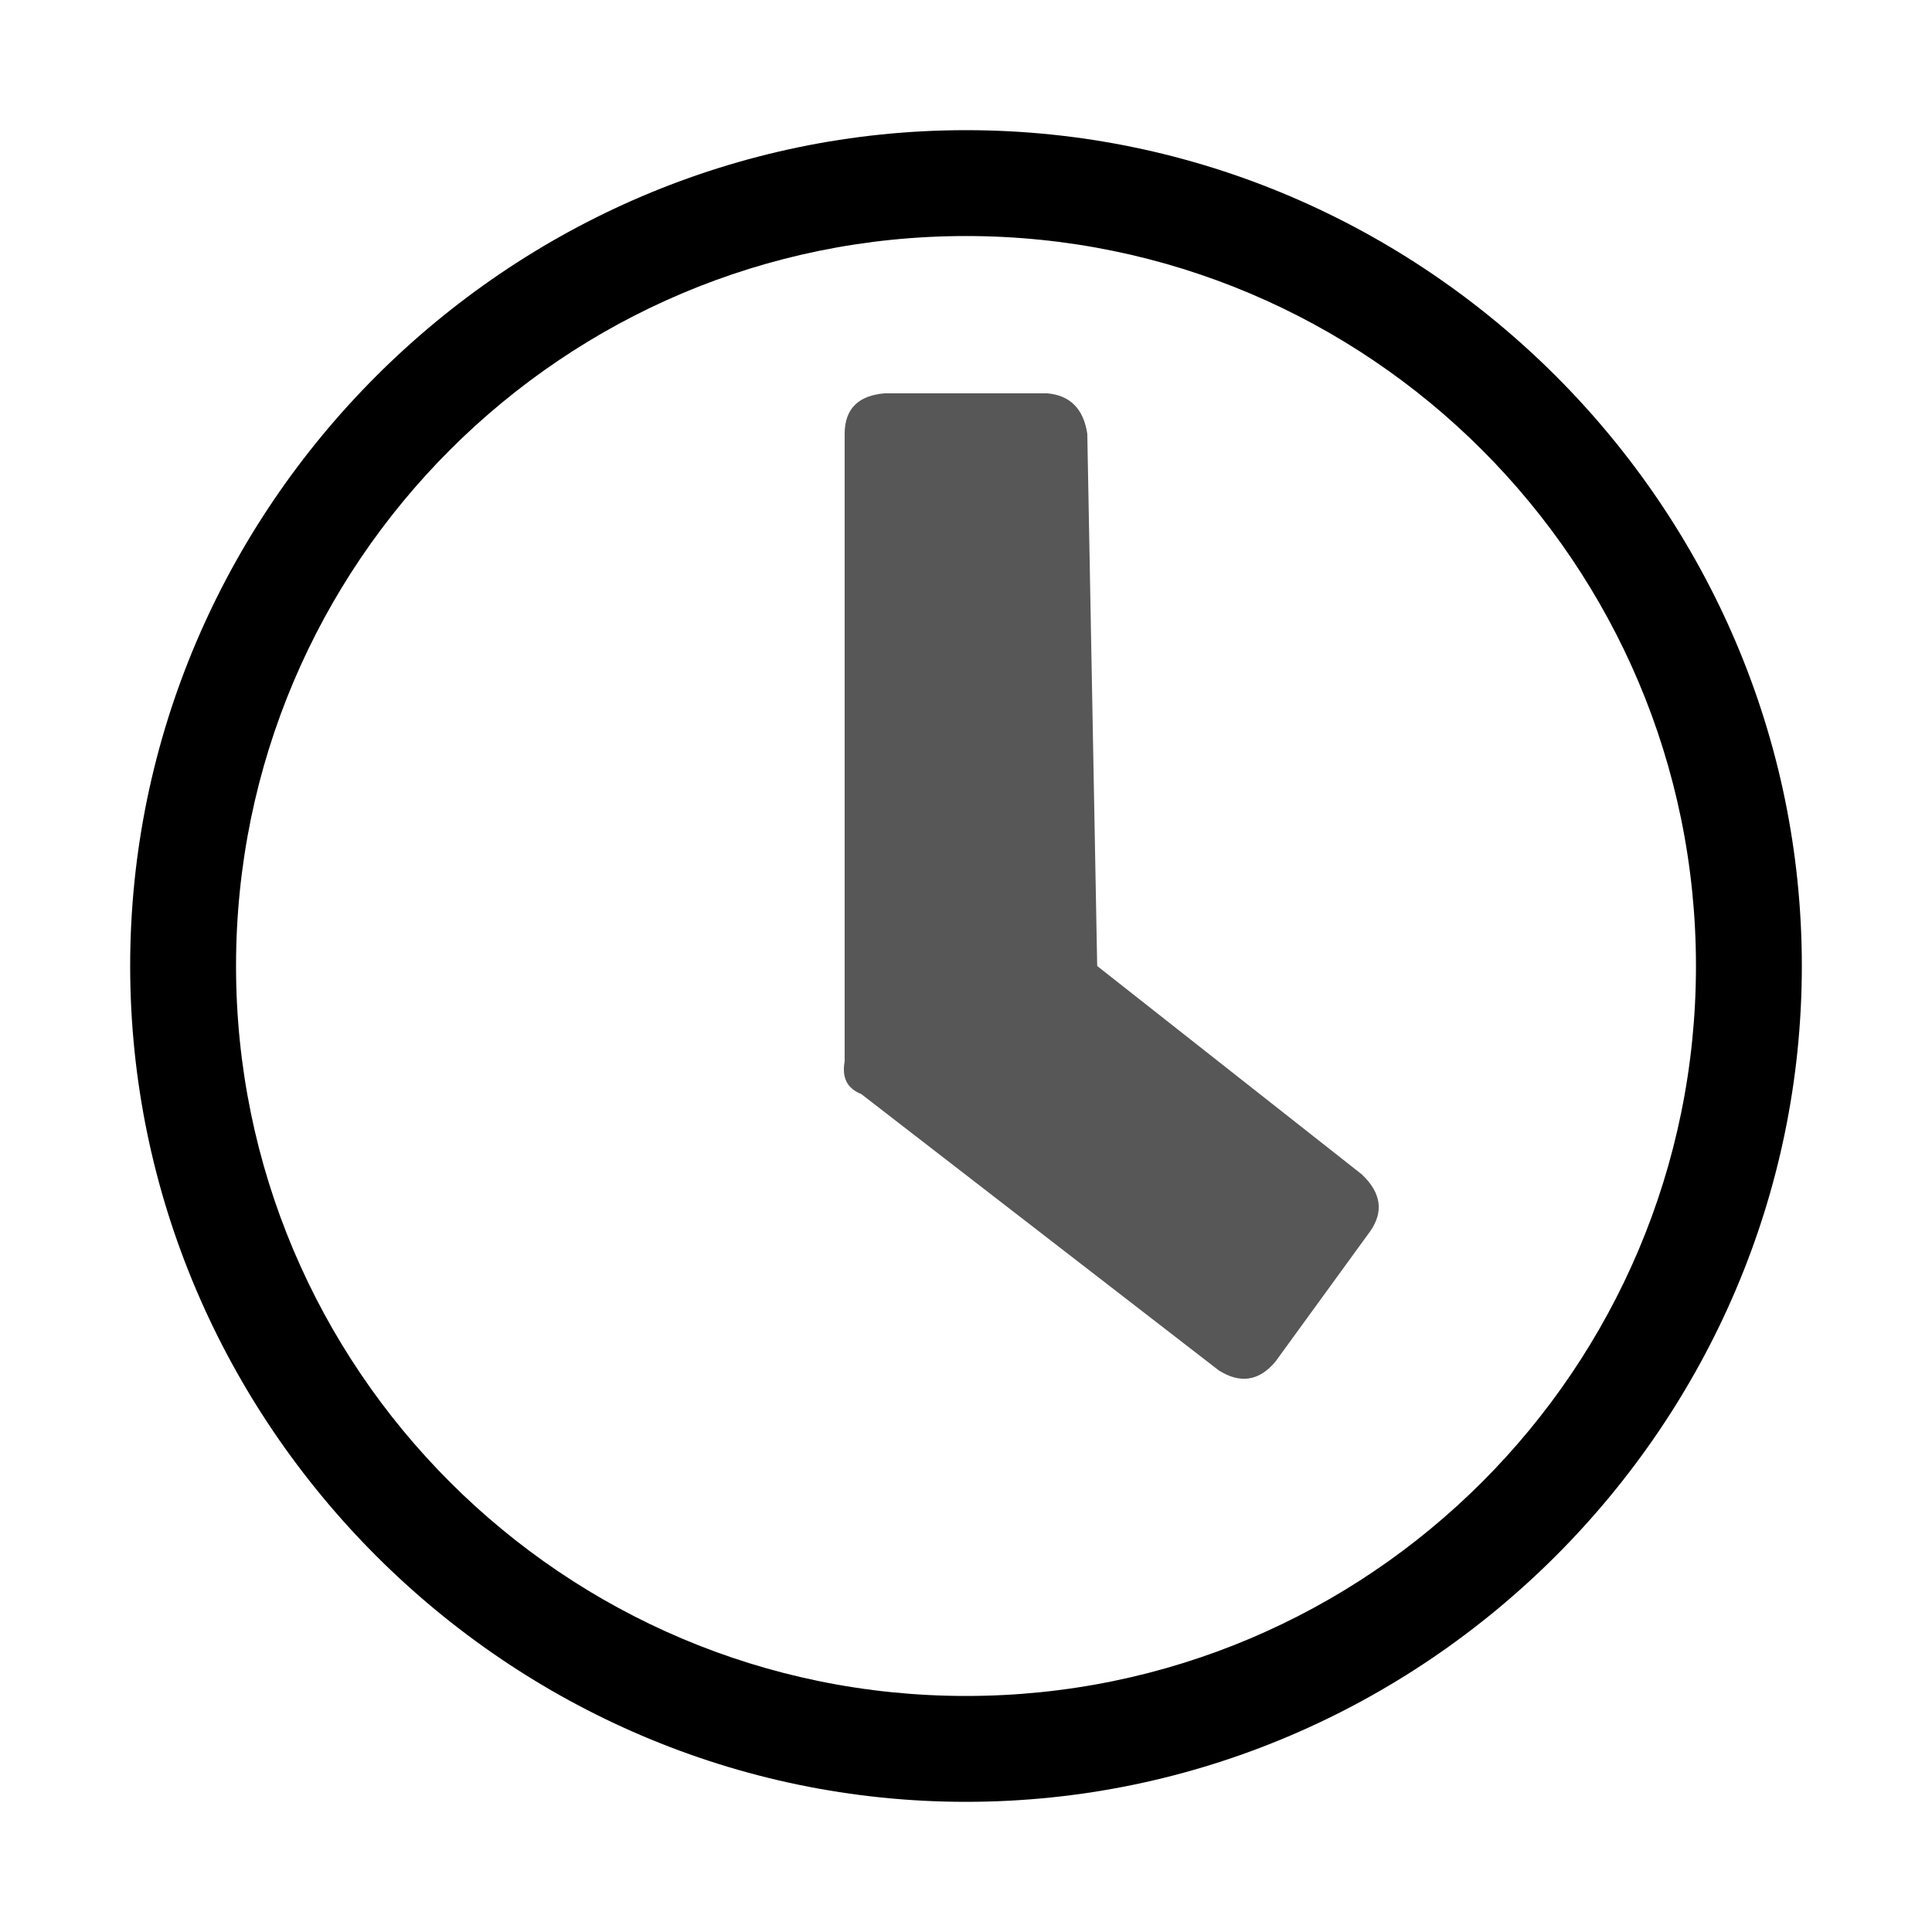
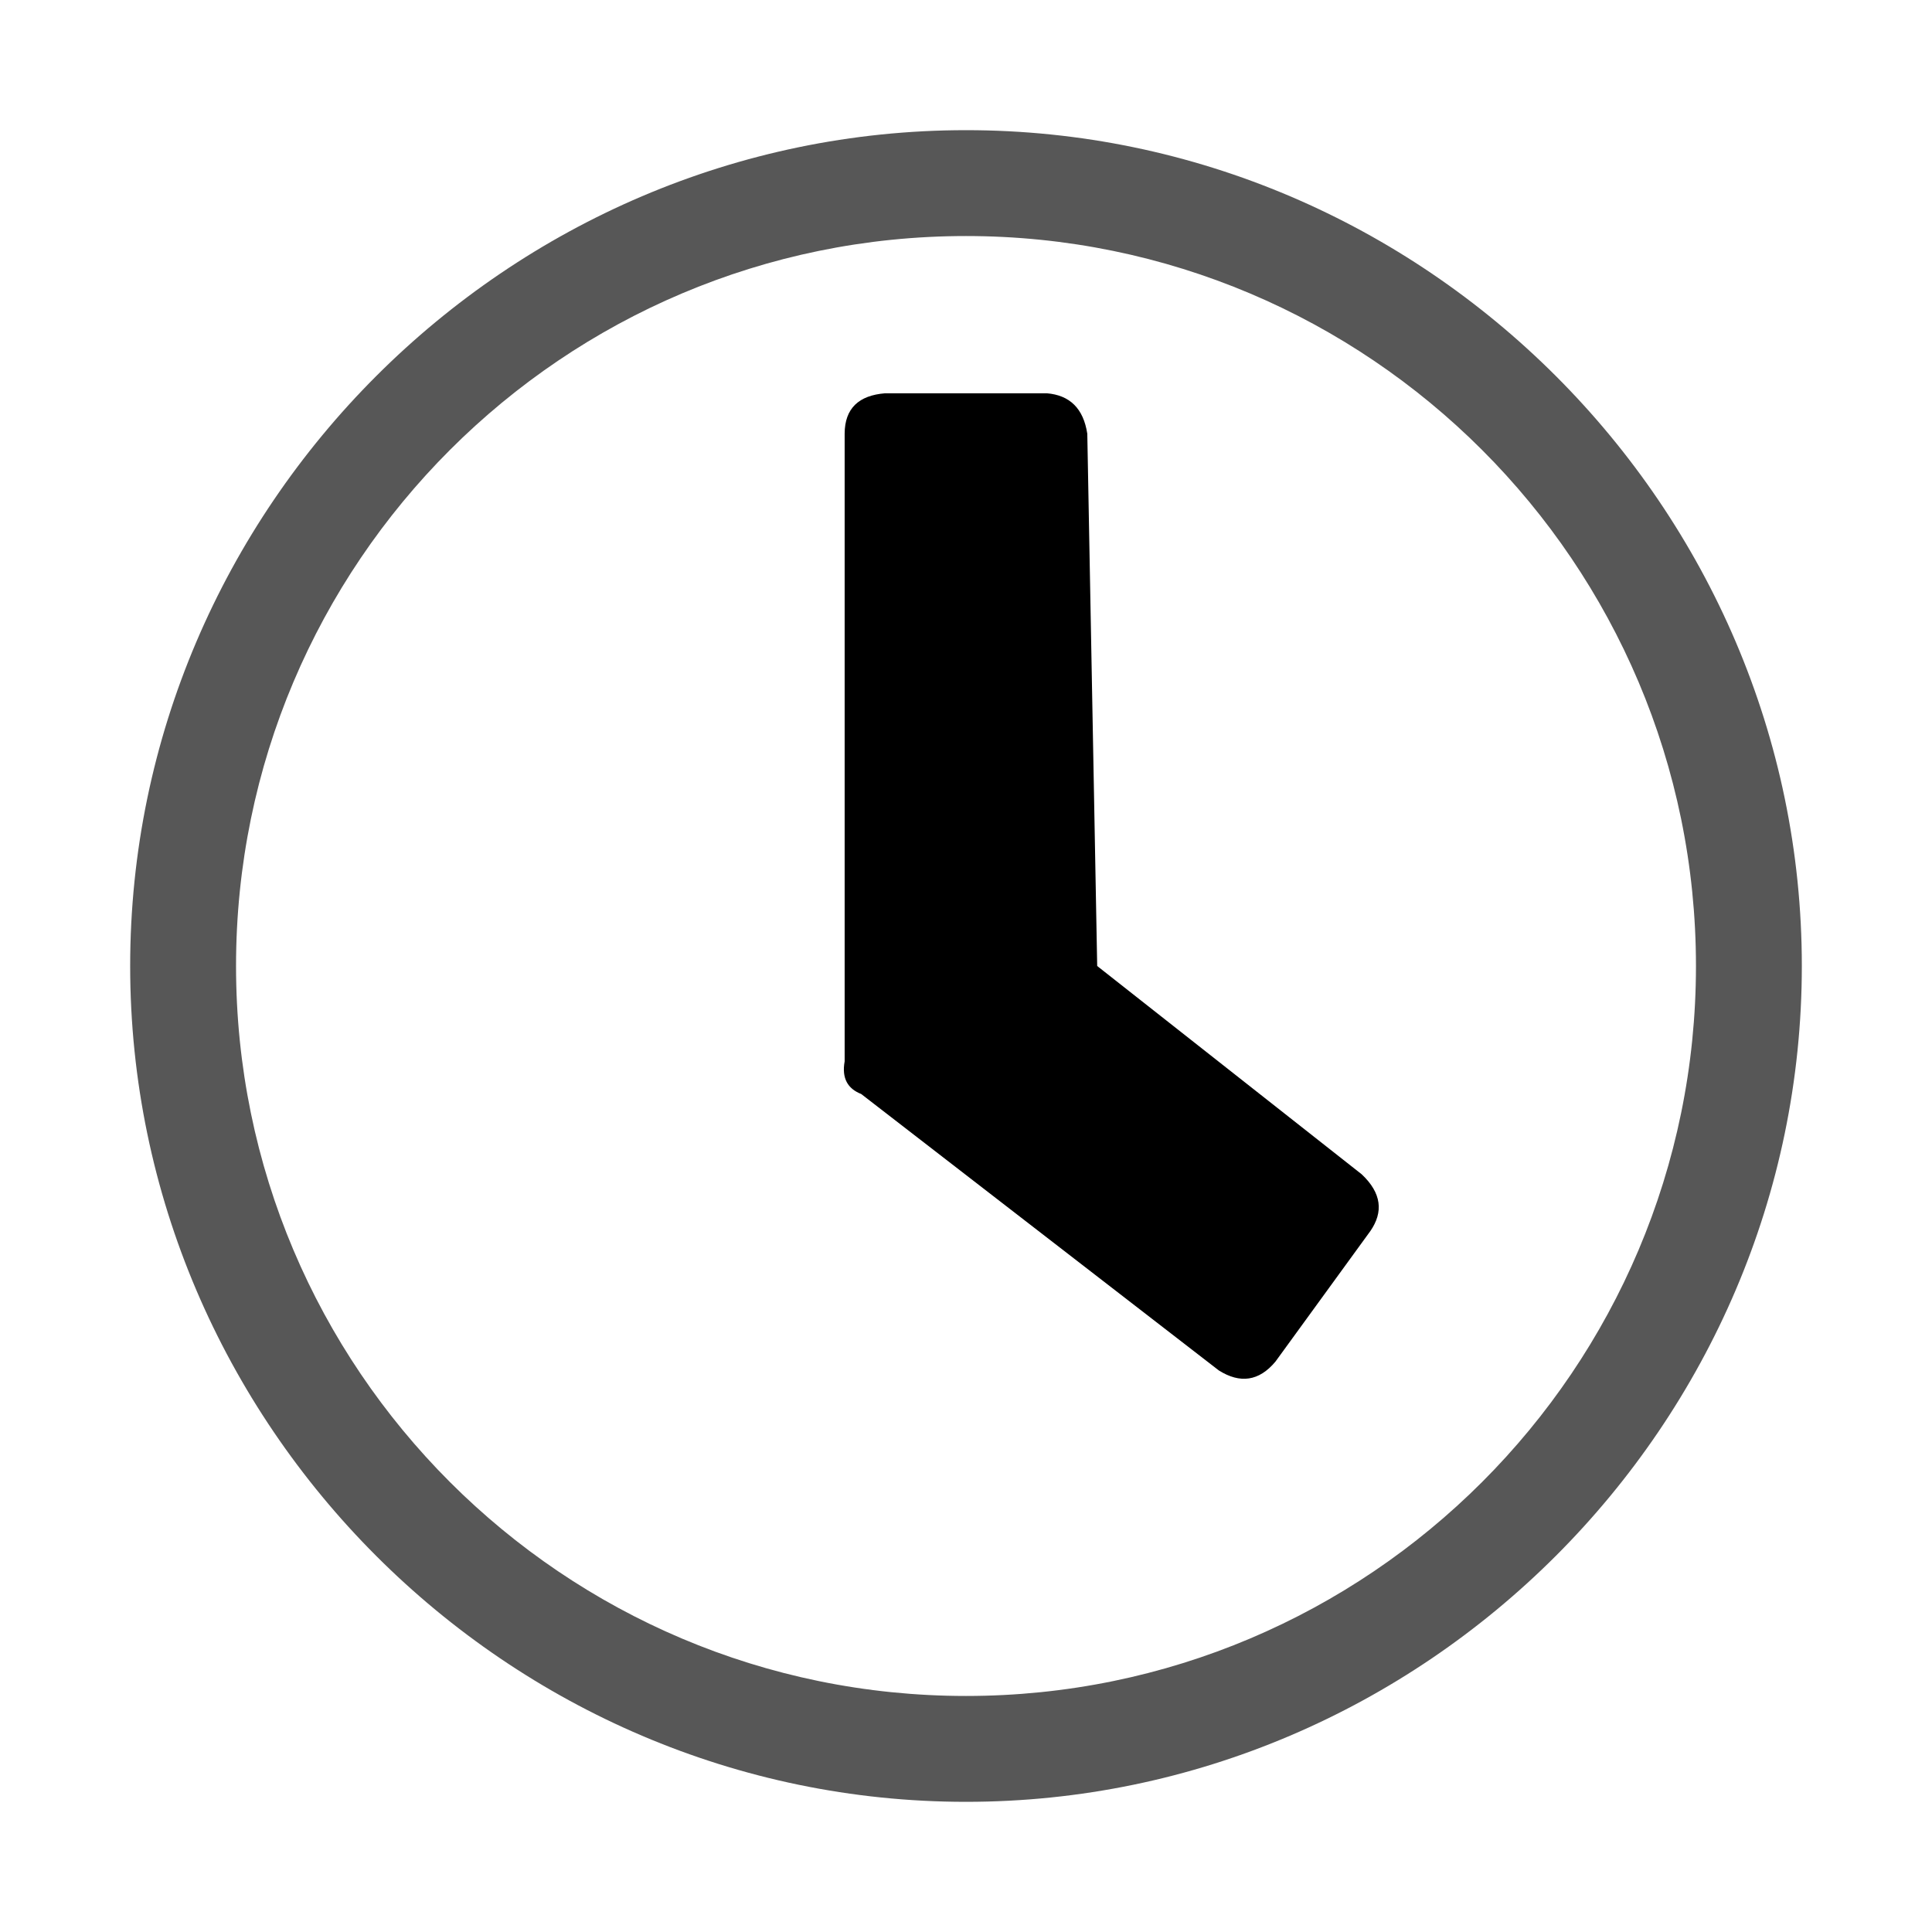
- <svg xmlns="http://www.w3.org/2000/svg" width="100%" height="100%" viewBox="0 0 64 64" version="1.1" xml:space="preserve" style="fill-rule:evenodd;clip-rule:evenodd;stroke-linejoin:round;stroke-miterlimit:2;">
-   <g id="Time">
-     <path id="Icon_awesome-clock" d="M32,4.312L32.006,4.312C47.192,4.312 59.688,16.808 59.688,31.994L59.688,32C59.688,47.189 47.189,59.688 32,59.688C16.811,59.688 4.312,47.189 4.312,32C4.312,16.811 16.811,4.312 32,4.312ZM32,7.819C18.654,7.819 7.819,18.654 7.819,32C7.819,45.346 18.654,56.181 32,56.181C45.346,56.181 56.181,45.346 56.181,32C56.181,18.654 45.346,7.819 32,7.819Z" />
-     <path d="M36.018,14.368C35.889,13.524 35.432,13.091 34.678,13.028L29.32,13.028C28.458,13.097 27.983,13.518 27.98,14.368L27.98,35.158C27.878,35.722 28.084,36.066 28.528,36.24L40.376,45.398C41.078,45.839 41.705,45.758 42.25,45.106L45.398,40.776C45.827,40.151 45.772,39.525 45.108,38.9L36.346,32L36.018,14.368Z" style="fill:#575757;" />
+ <svg xmlns="http://www.w3.org/2000/svg" xml:space="preserve" fill-rule="evenodd" stroke-linejoin="round" stroke-miterlimit="2" clip-rule="evenodd" viewBox="0 0 64 64">
+   <g id="black">
+     <path d="M36.018 14.368c-.129-.844-.586-1.277-1.34-1.34H29.32c-.862.069-1.337.49-1.34 1.34v20.79c-.102.564.104.908.548 1.082l11.848 9.158c.702.441 1.329.36 1.874-.292l3.148-4.33c.429-.625.374-1.251-.29-1.876L36.346 32l-.328-17.632Z" />
+   </g>
+   <g id="grey">
+     <path fill="#575757" d="M32 4.312h.006c15.186 0 27.682 12.496 27.682 27.682V32c0 15.189-12.499 27.688-27.688 27.688C16.811 59.688 4.312 47.189 4.312 32 4.312 16.811 16.811 4.312 32 4.312Zm0 3.507C18.654 7.819 7.819 18.654 7.819 32S18.654 56.181 32 56.181 56.181 45.346 56.181 32 45.346 7.819 32 7.819Z" />
  </g>
</svg>
